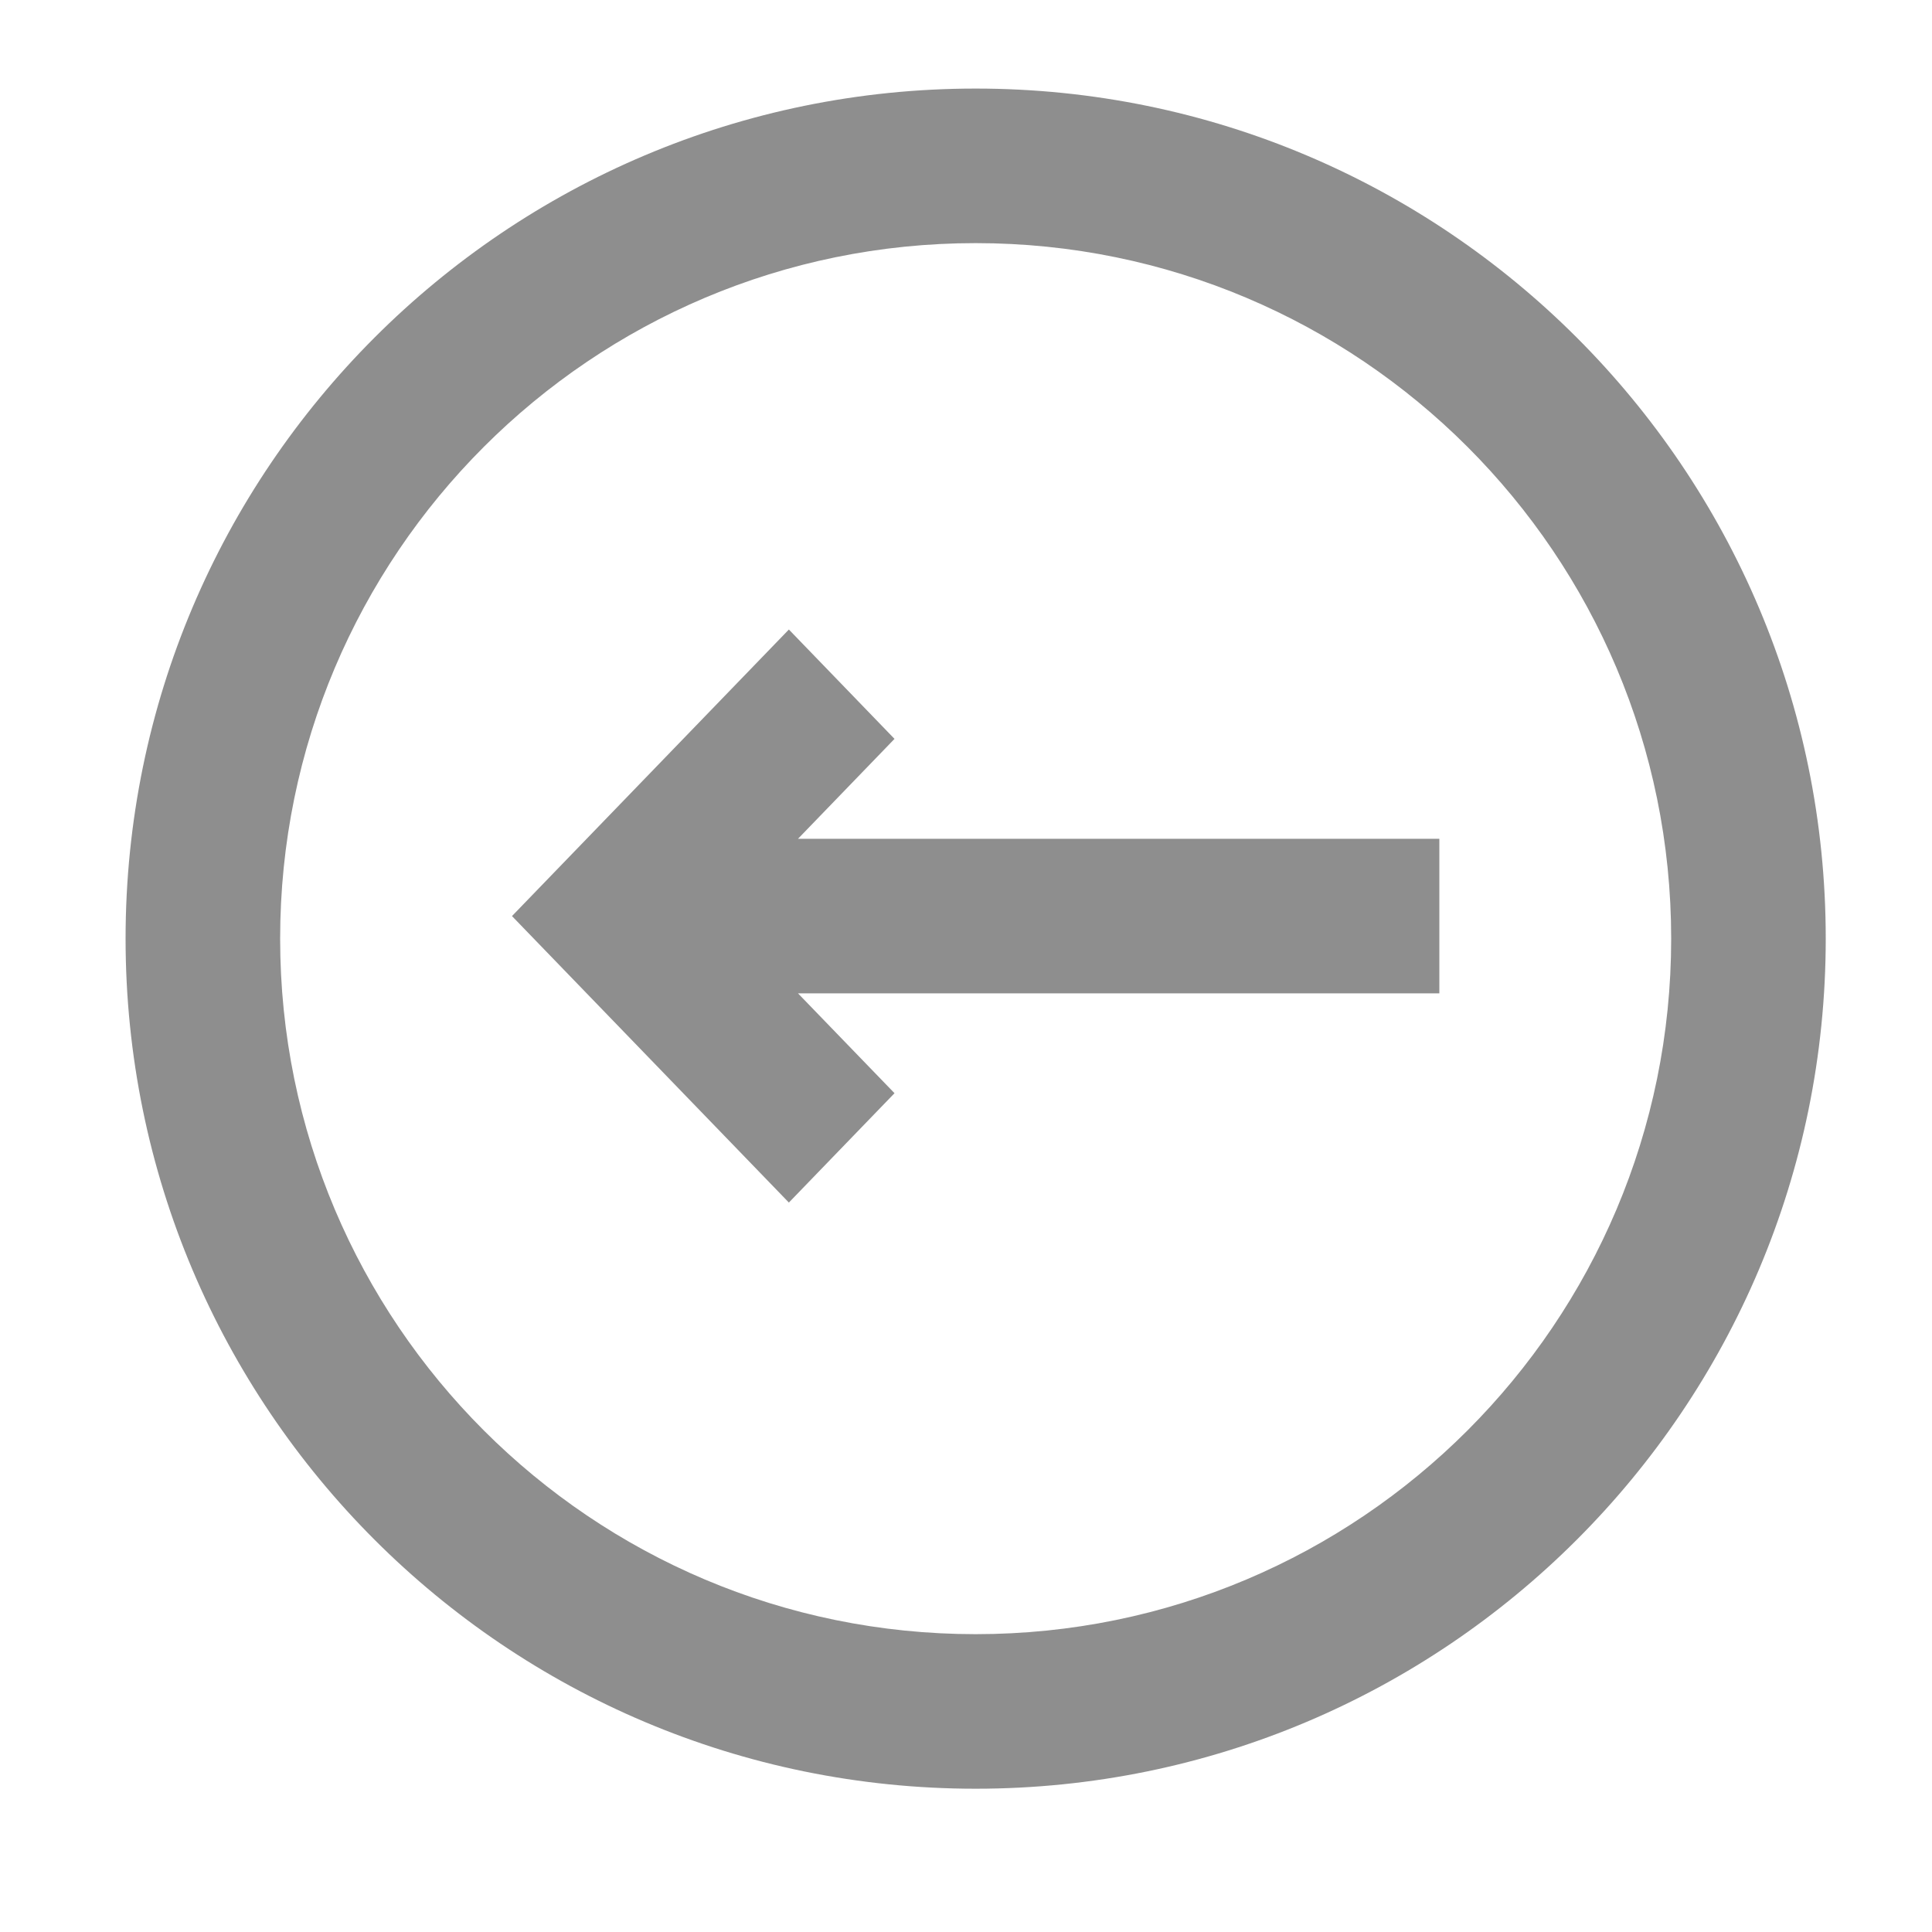
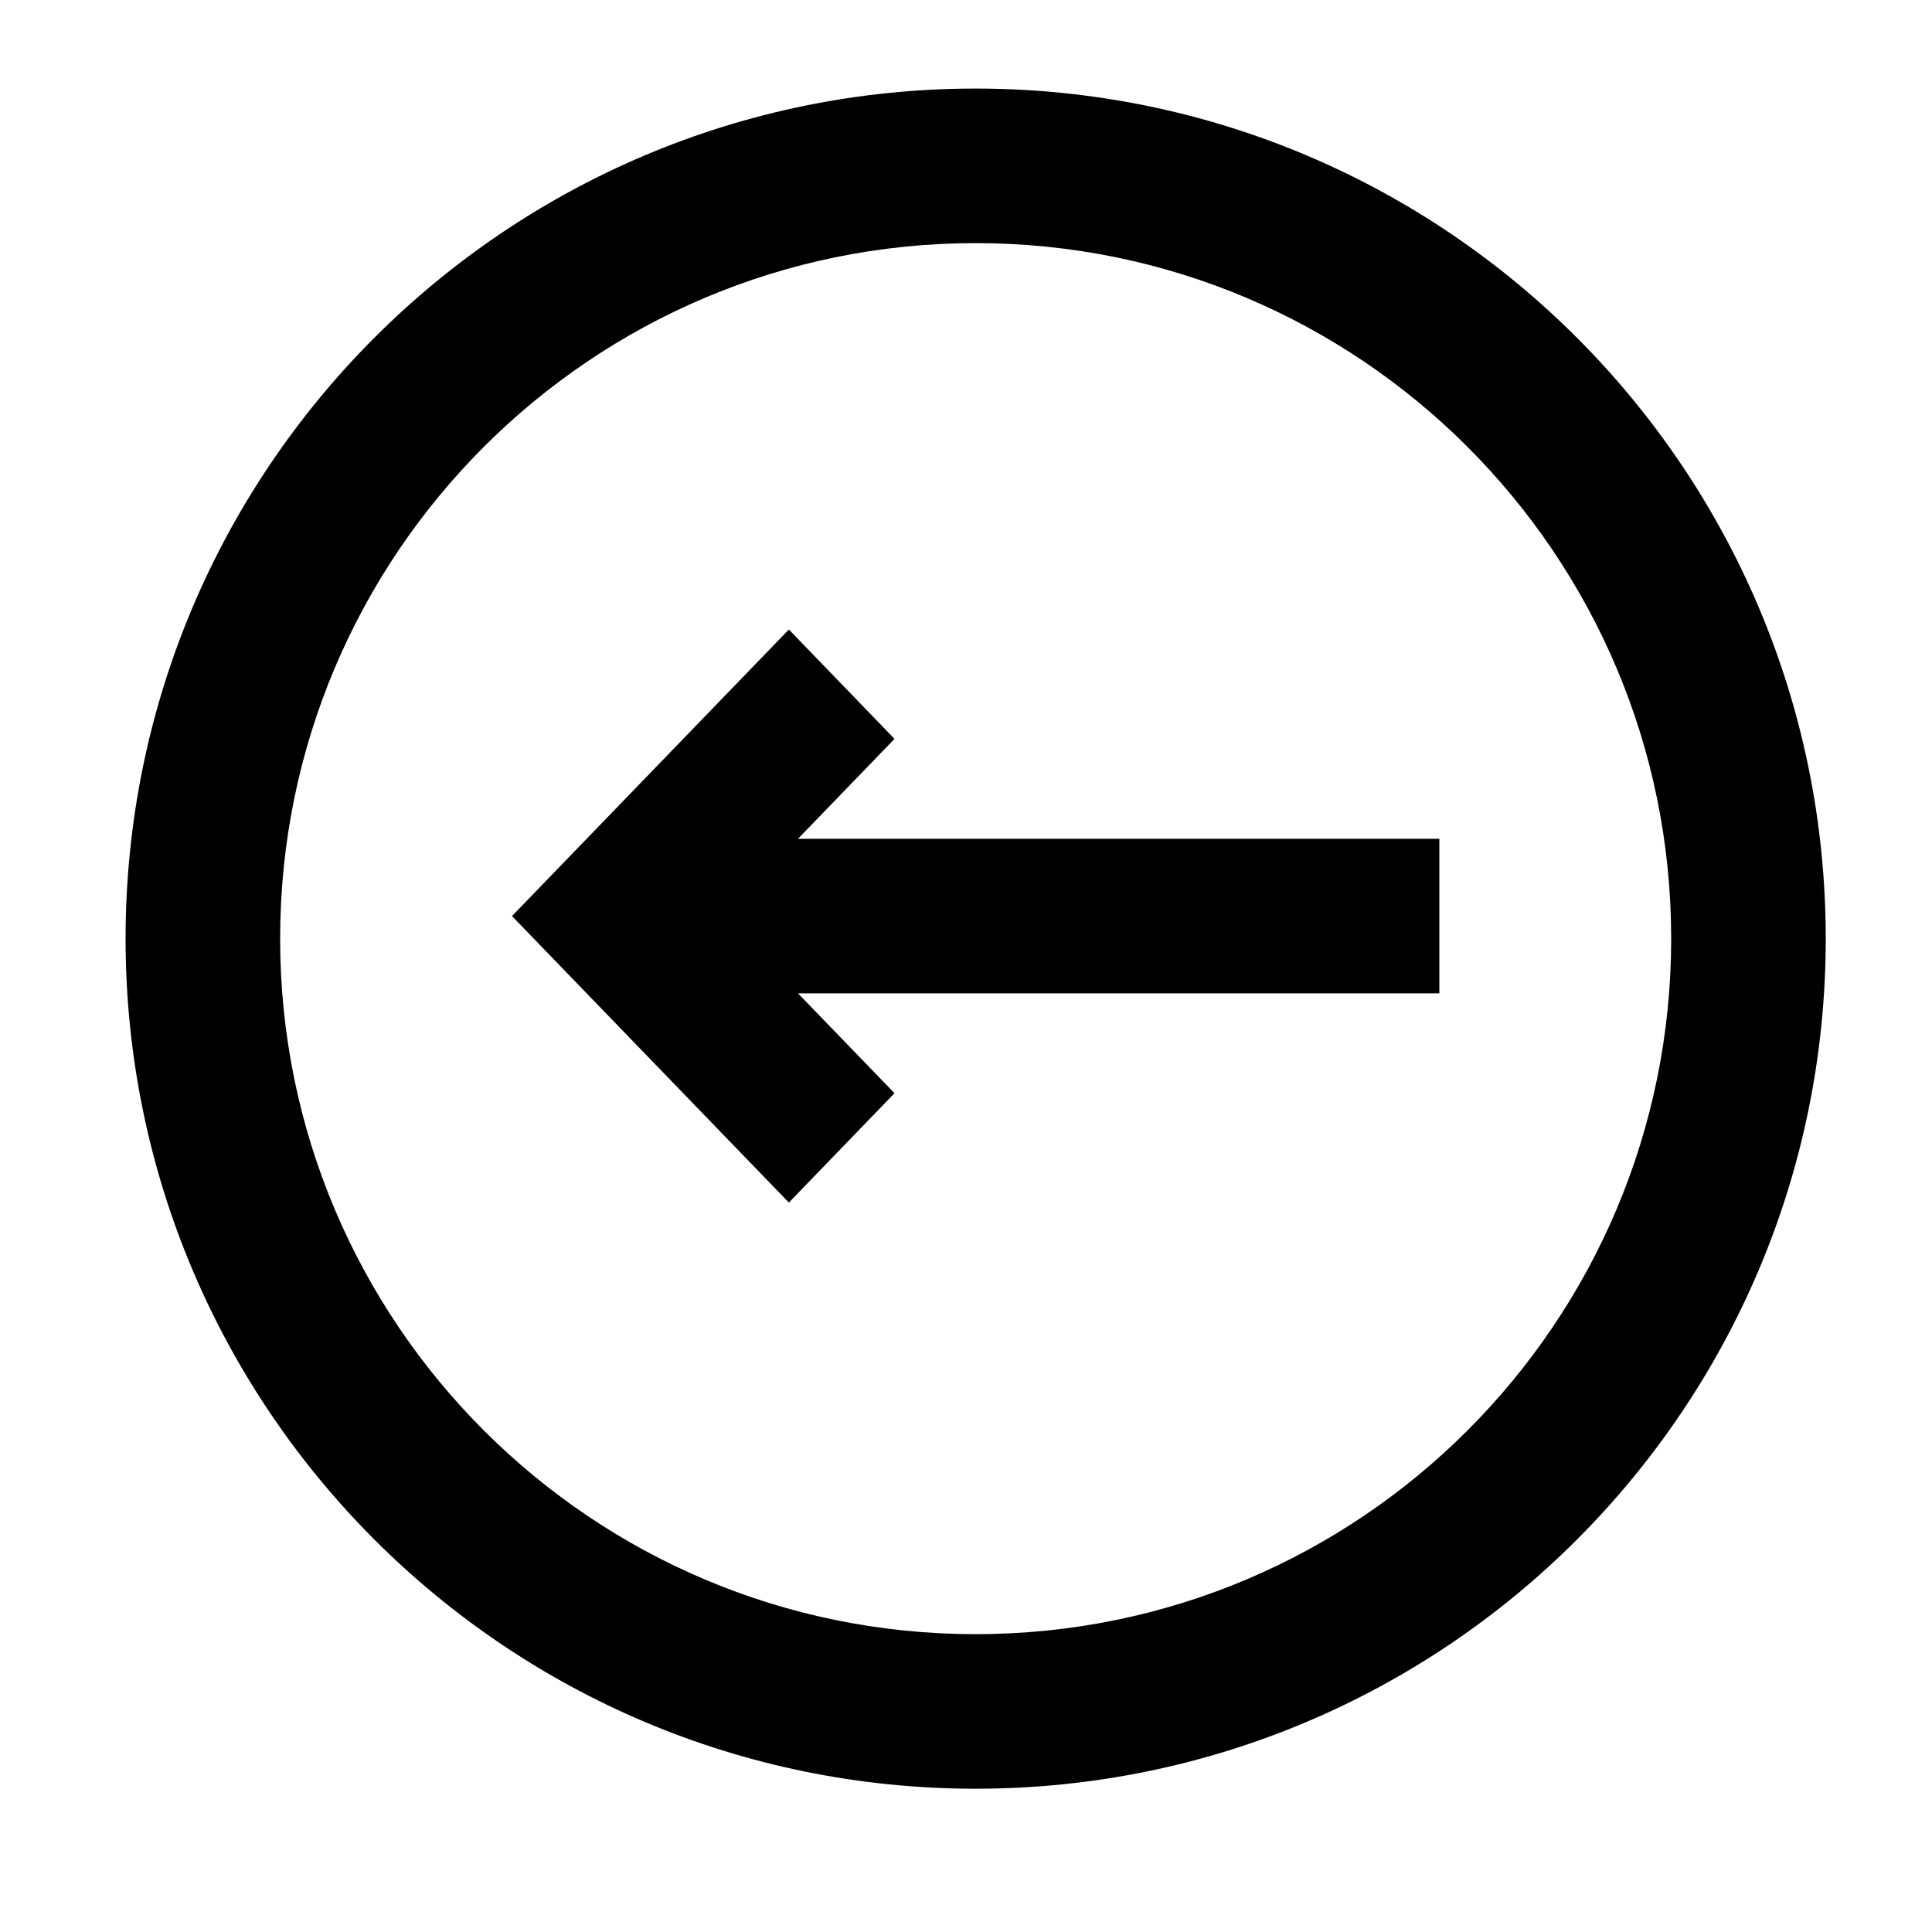
- <svg xmlns="http://www.w3.org/2000/svg" width="25" height="25" viewBox="0 0 25 25" fill="none">
-   <path d="M10.326 12.854L11.575 14.146L10.208 15.561L6.625 11.854L10.208 8.146L11.575 9.561L10.326 10.854H18.625V12.854H10.326Z" fill="#8E8E8E" />
-   <path fill-rule="evenodd" clip-rule="evenodd" d="M12.625 23.146C18.7 23.146 23.625 18.222 23.625 12.146C23.625 6.071 18.7 1.146 12.625 1.146C6.55 1.146 1.625 6.071 1.625 12.146C1.625 18.222 6.55 23.146 12.625 23.146ZM12.625 3.146C17.596 3.146 21.625 7.176 21.625 12.146C21.625 17.117 17.596 21.146 12.625 21.146C7.654 21.146 3.625 17.117 3.625 12.146C3.625 7.176 7.654 3.146 12.625 3.146Z" fill="#8E8E8E" />
+ <svg xmlns="http://www.w3.org/2000/svg" width="25" height="25" viewBox="0 0 25 25">
+   <path d="M10.326 12.854L11.575 14.146L10.208 15.561L6.625 11.854L10.208 8.146L11.575 9.561L10.326 10.854H18.625V12.854H10.326Z" />
+   <path fill-rule="evenodd" clip-rule="evenodd" d="M12.625 23.146C18.7 23.146 23.625 18.222 23.625 12.146C23.625 6.071 18.7 1.146 12.625 1.146C6.55 1.146 1.625 6.071 1.625 12.146C1.625 18.222 6.55 23.146 12.625 23.146ZM12.625 3.146C17.596 3.146 21.625 7.176 21.625 12.146C21.625 17.117 17.596 21.146 12.625 21.146C7.654 21.146 3.625 17.117 3.625 12.146C3.625 7.176 7.654 3.146 12.625 3.146Z" />
</svg>
